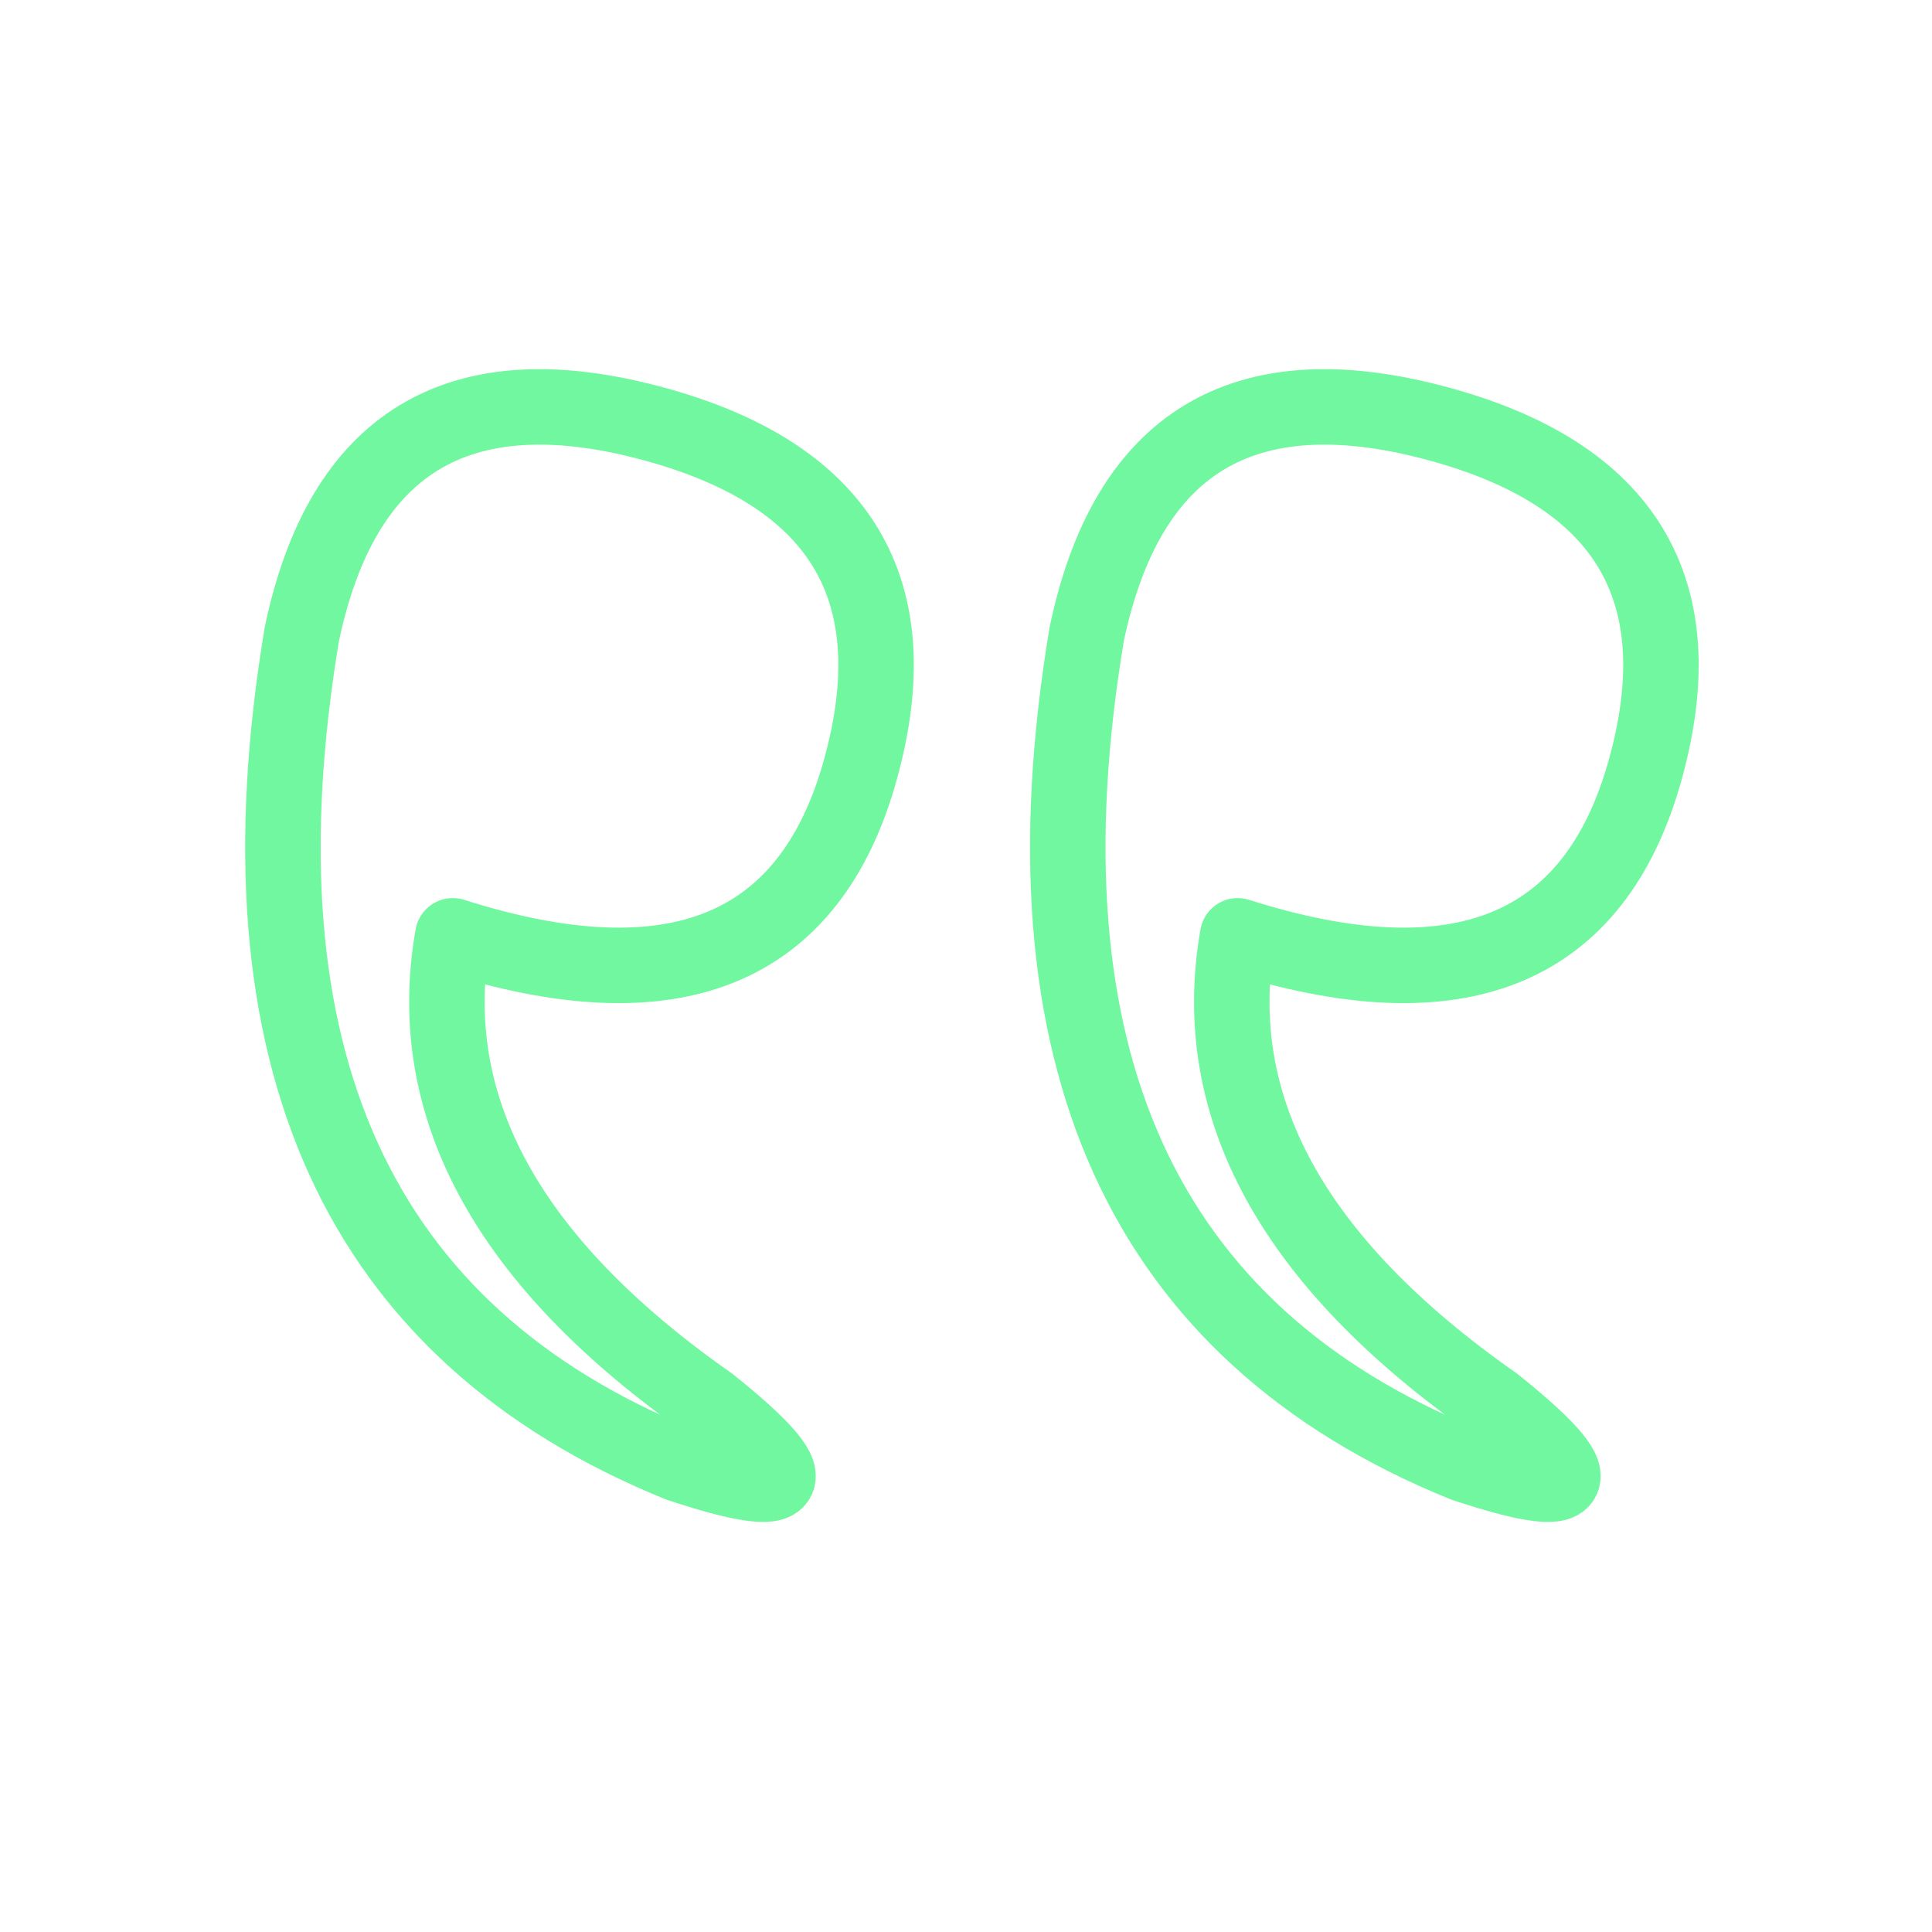
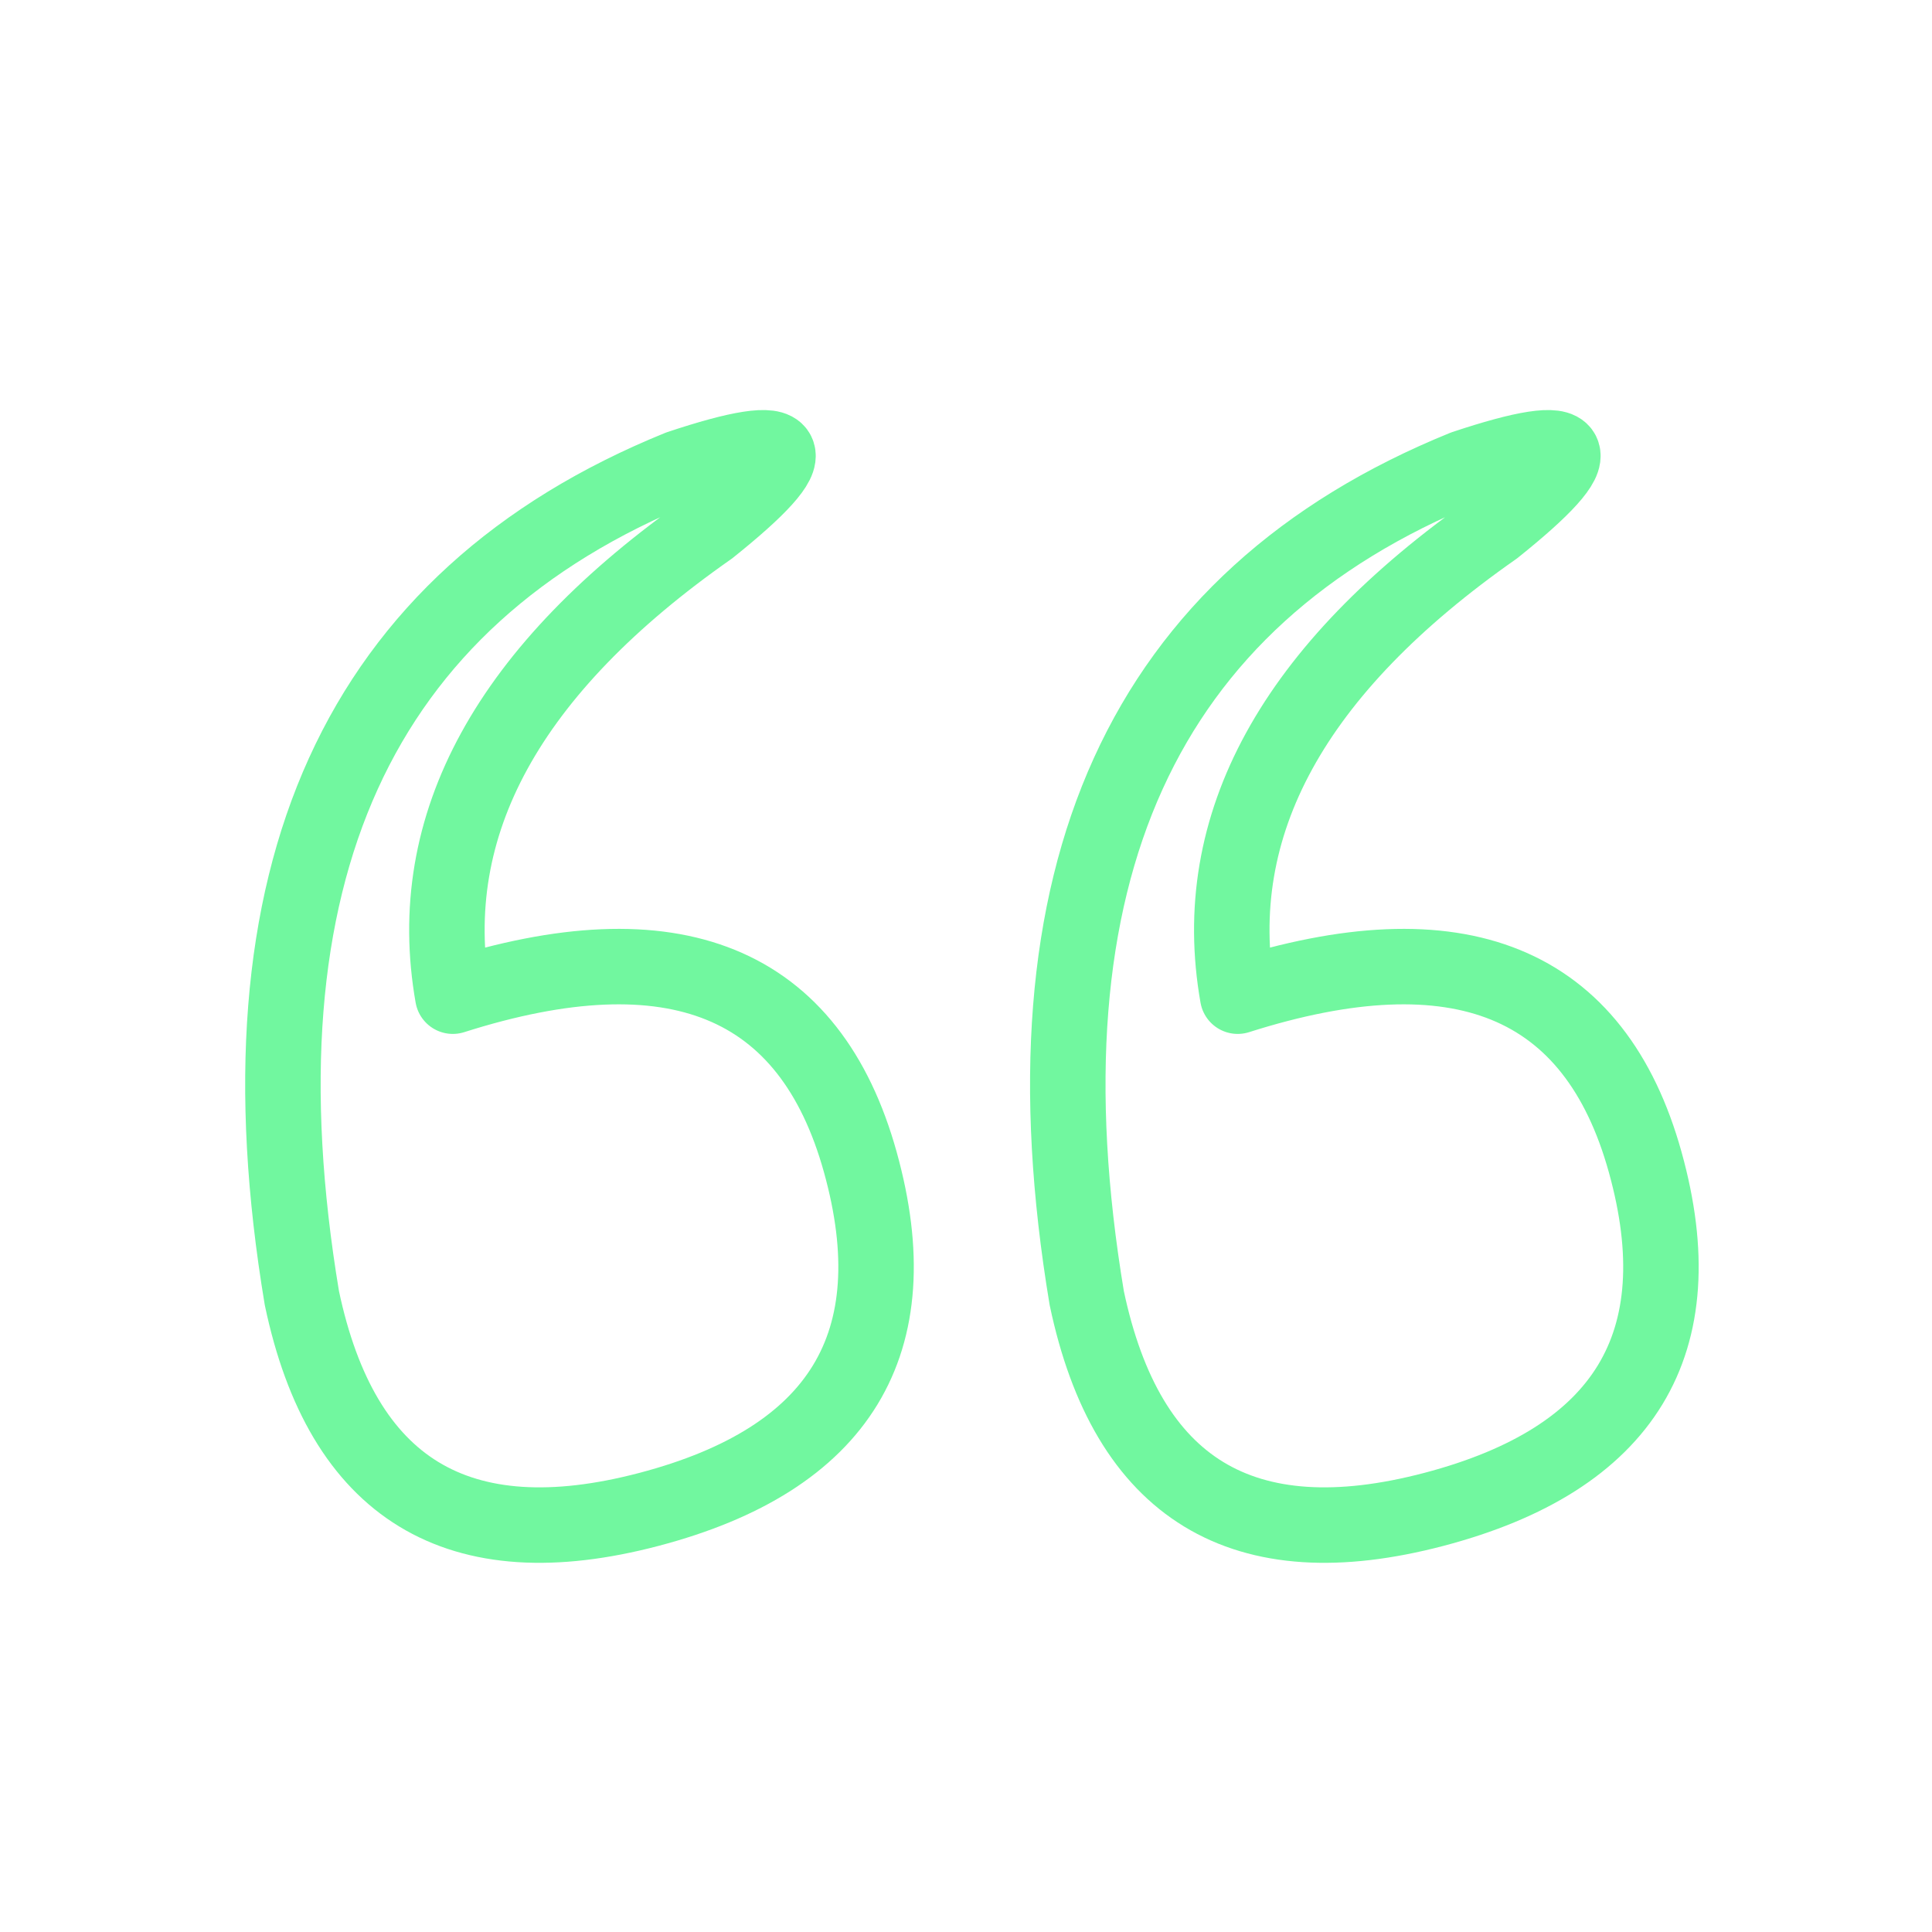
<svg xmlns="http://www.w3.org/2000/svg" viewBox="0 0 128 128" stroke-linejoin="round" stroke="#71F79F" fill="none" stroke-width="5">
-   <path d="M20 42Q13 84 45 97q12 4 2-4Q27 79 30 62q22 7 27-11T43 28 20 42Z" id="b" />
+   <path d="M20 86q4 19 23 14T57 77 30 66Q27 49 47 35q10-8-2-4Q13 44 20 86Z" id="b" />
  <use href="#b" x="52" />
</svg>
